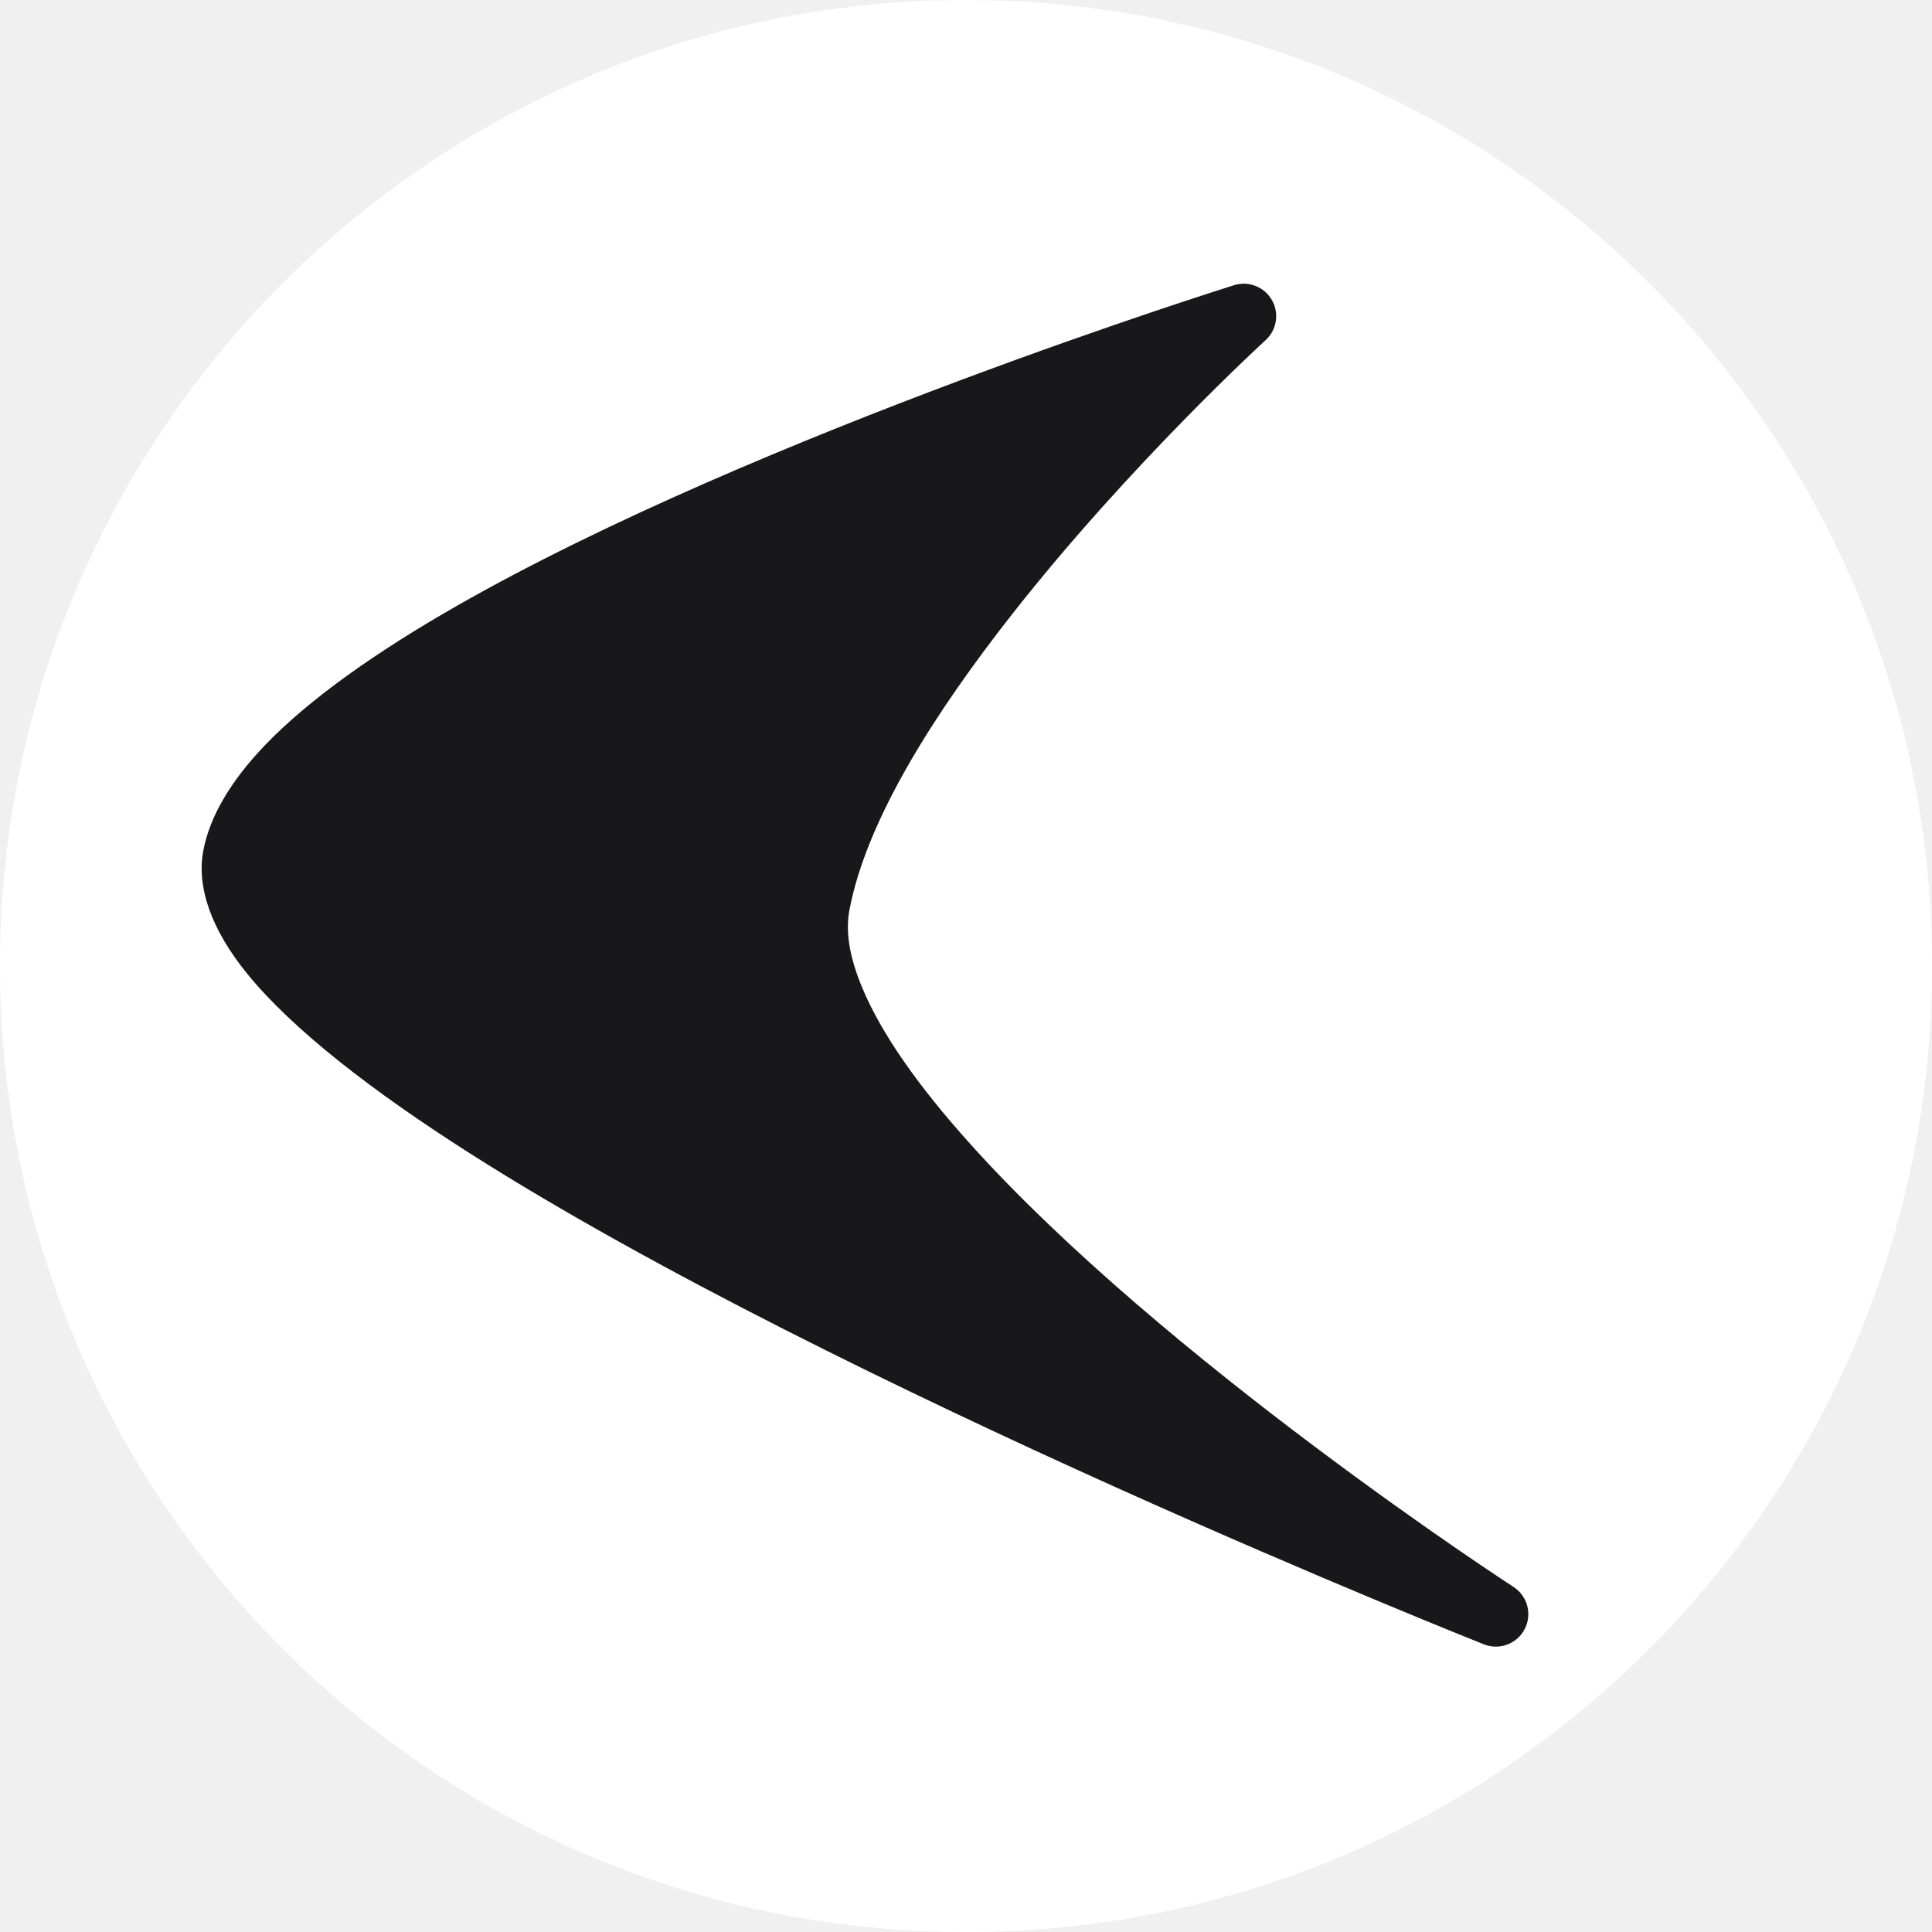
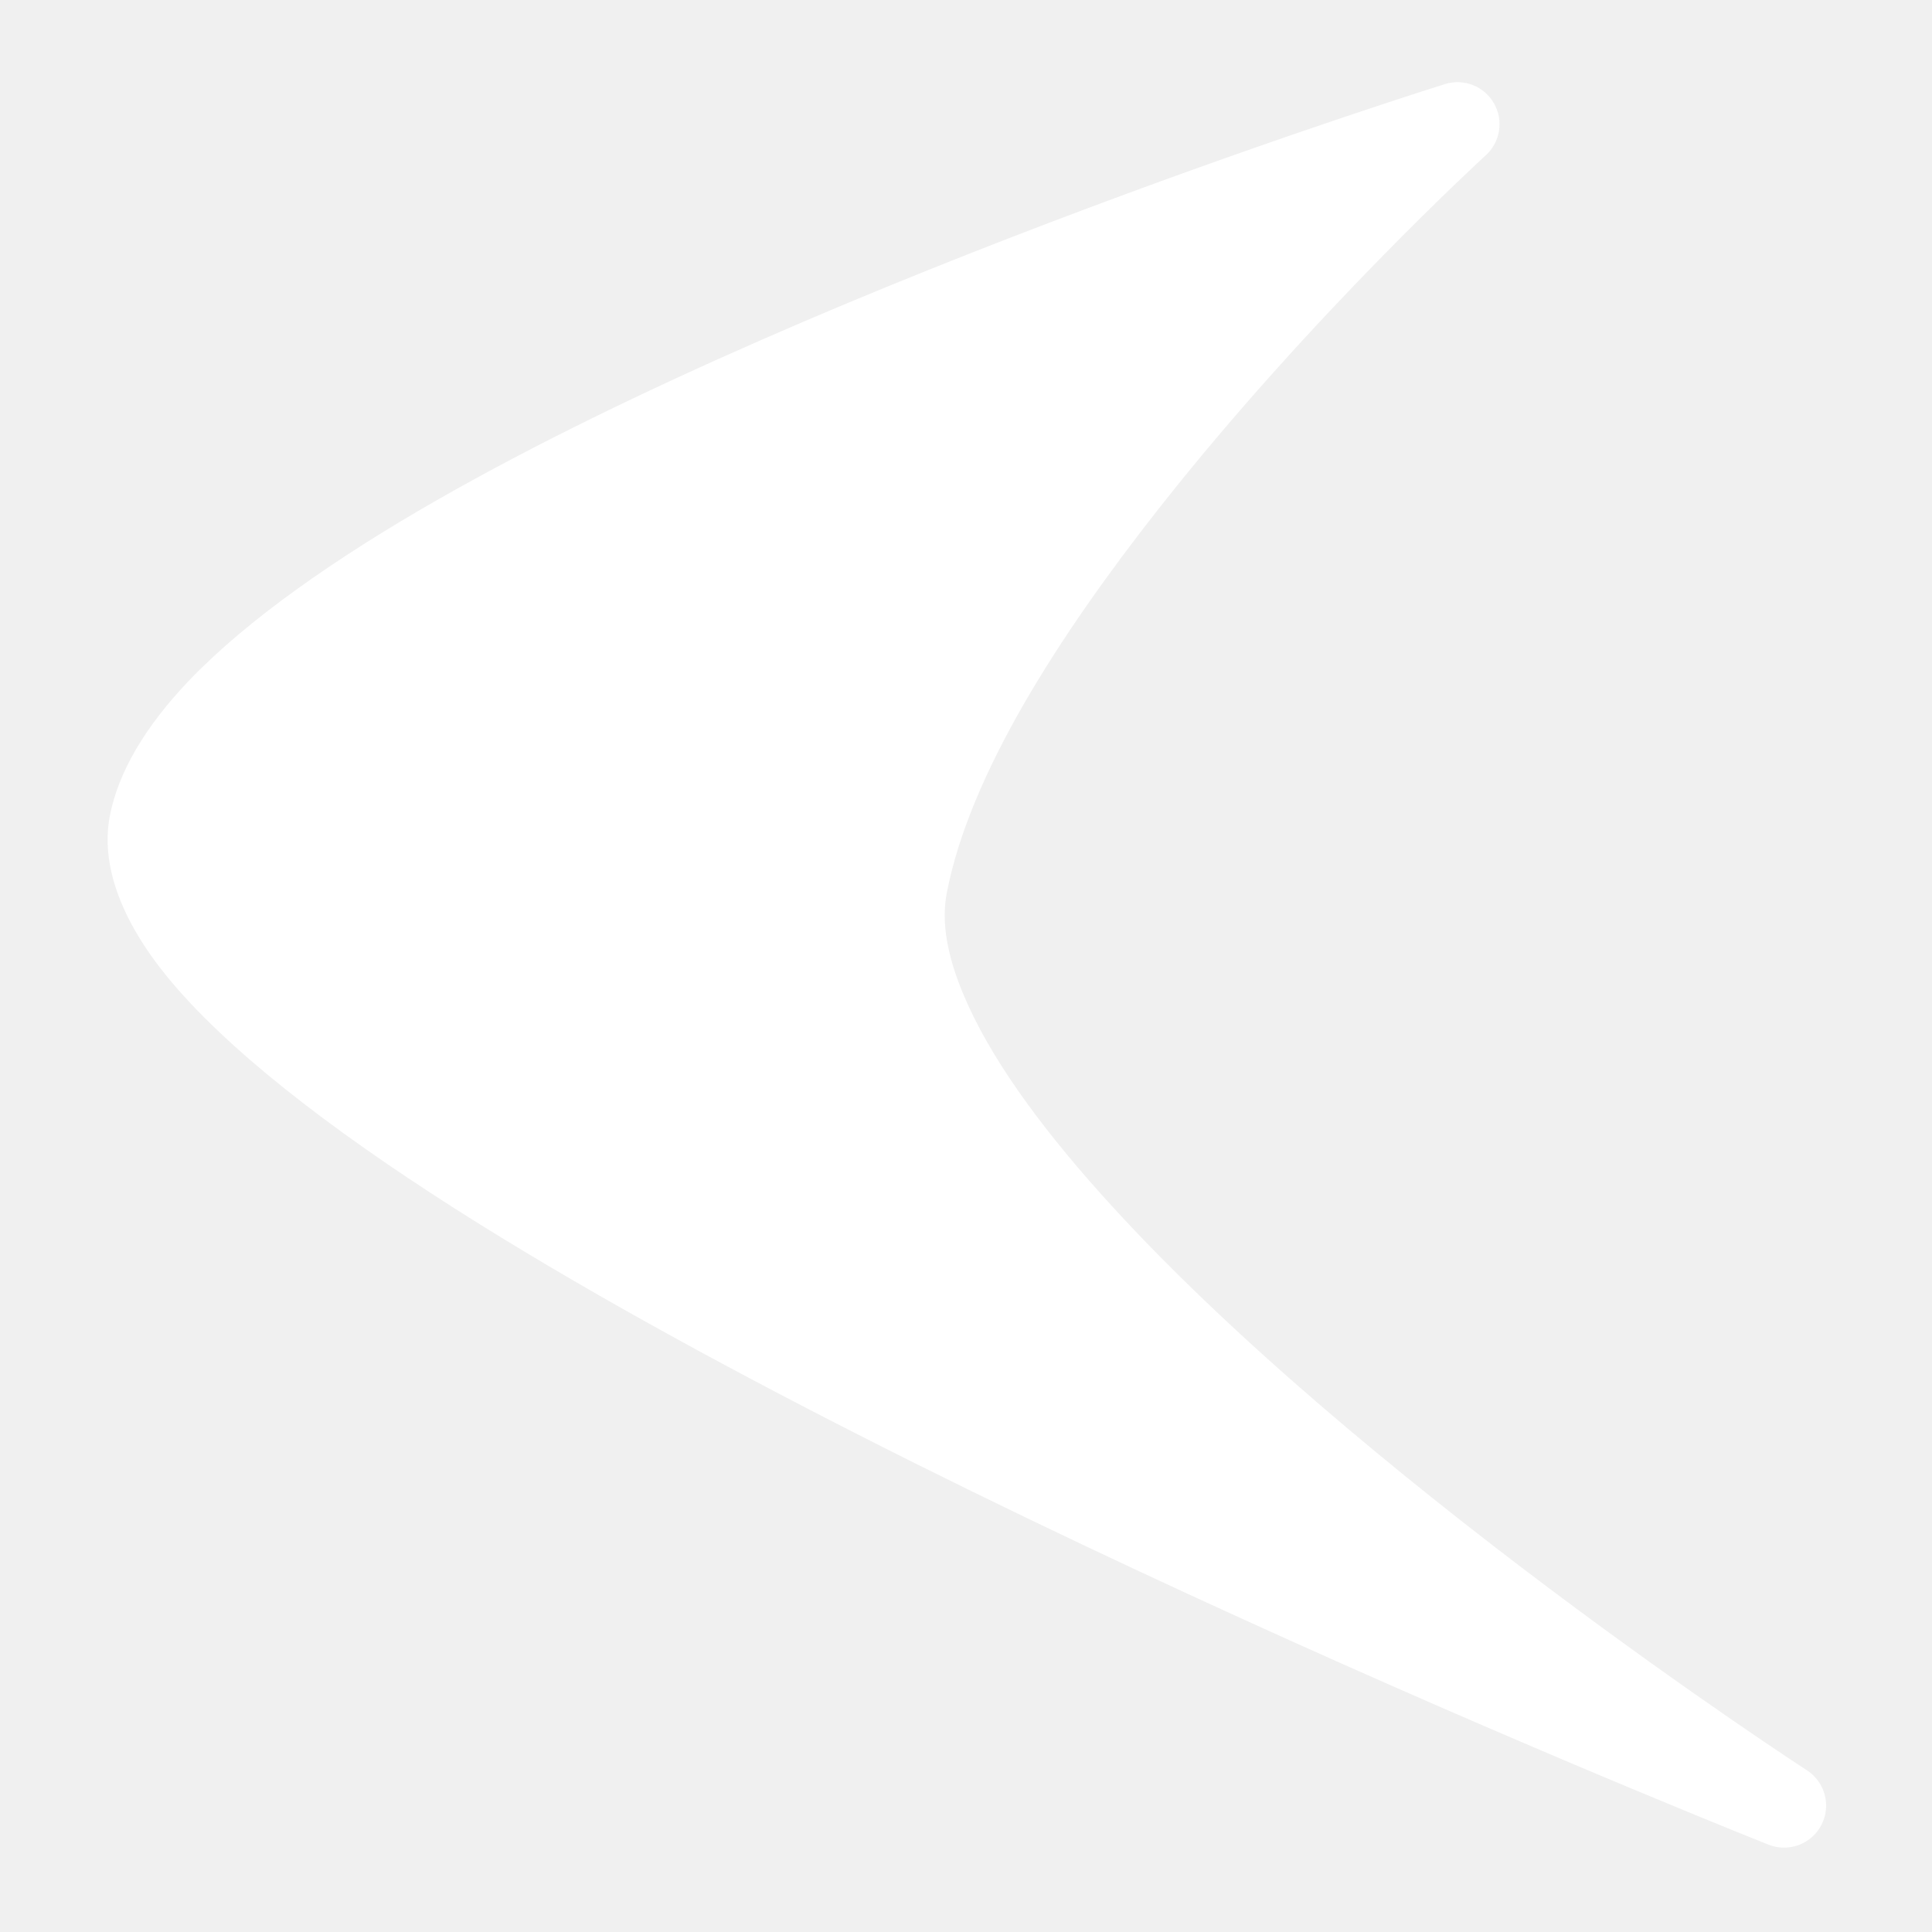
<svg xmlns="http://www.w3.org/2000/svg" width="500" zoomAndPan="magnify" viewBox="0 0 375 375" height="500" preserveAspectRatio="xMidYMid meet" version="1.0">
  <defs>
-     <clipPath id="a1ff50bfd2">
-       <path d="M 187.5 0 C 83.945 0 0 83.945 0 187.5 C 0 291.055 83.945 375 187.5 375 C 291.055 375 375 291.055 375 187.5 C 375 83.945 291.055 0 187.5 0 Z M 187.5 0 " clip-rule="nonzero" />
+     <clipPath id="792a493e7b">
+       <path d="M 20 15.434 L 355 15.434 L 355 359 L 20 359 Z M 20 15.434 " clip-rule="nonzero" />
    </clipPath>
  </defs>
-   <g clip-path="url(#a1ff50bfd2)">
-     <rect x="-37.5" width="450" fill="#ffffff" y="-37.5" height="450" fill-opacity="1" />
+   <g clip-path="url(#792a493e7b)">
+     <path fill="#ffffff" d="M 343.285 358.055 C 347.184 359.598 351.617 357.938 353.539 354.211 C 355.465 350.484 354.25 345.91 350.734 343.625 C 350.734 343.625 262.574 286.43 213.594 231.633 C 201.543 218.152 191.887 204.891 186.859 192.691 C 183.996 185.738 182.641 179.246 183.758 173.395 C 188.16 150.285 205.688 123.184 224.844 98.812 C 254.453 61.145 288.398 30.133 288.398 30.133 C 291.223 27.551 291.879 23.359 289.973 20.047 C 288.07 16.73 284.121 15.18 280.469 16.32 C 280.469 16.32 160.867 53.641 85.117 96.898 C 65.016 108.375 47.957 120.332 36.711 132.078 C 28.223 140.945 22.934 149.887 21.309 158.426 C 19.562 167.566 23.23 178.266 32.387 189.508 C 43.68 203.371 63.621 218.879 88.332 234.609 C 181.465 293.906 343.285 358.055 343.285 358.055 Z M 343.285 358.055 " fill-opacity="1" fill-rule="evenodd" />
  </g>
-   <path fill="#18181b" d="M 288.027 319.164 C 291.035 320.359 294.461 319.078 295.945 316.199 C 297.43 313.324 296.492 309.793 293.777 308.027 C 293.777 308.027 225.719 263.875 187.906 221.574 C 178.605 211.168 171.152 200.93 167.273 191.512 C 165.059 186.145 164.016 181.129 164.875 176.613 C 168.273 158.777 181.805 137.855 196.594 119.039 C 219.449 89.961 245.656 66.02 245.656 66.02 C 247.836 64.027 248.344 60.793 246.871 58.234 C 245.402 55.672 242.355 54.477 239.535 55.355 C 239.535 55.355 147.207 84.168 88.73 117.562 C 73.211 126.422 60.043 135.652 51.359 144.719 C 44.809 151.562 40.723 158.465 39.469 165.059 C 38.121 172.117 40.953 180.375 48.023 189.055 C 56.742 199.754 72.137 211.727 91.211 223.871 C 163.105 269.645 288.027 319.164 288.027 319.164 Z M 288.027 319.164 " fill-opacity="1" fill-rule="evenodd" />
</svg>
